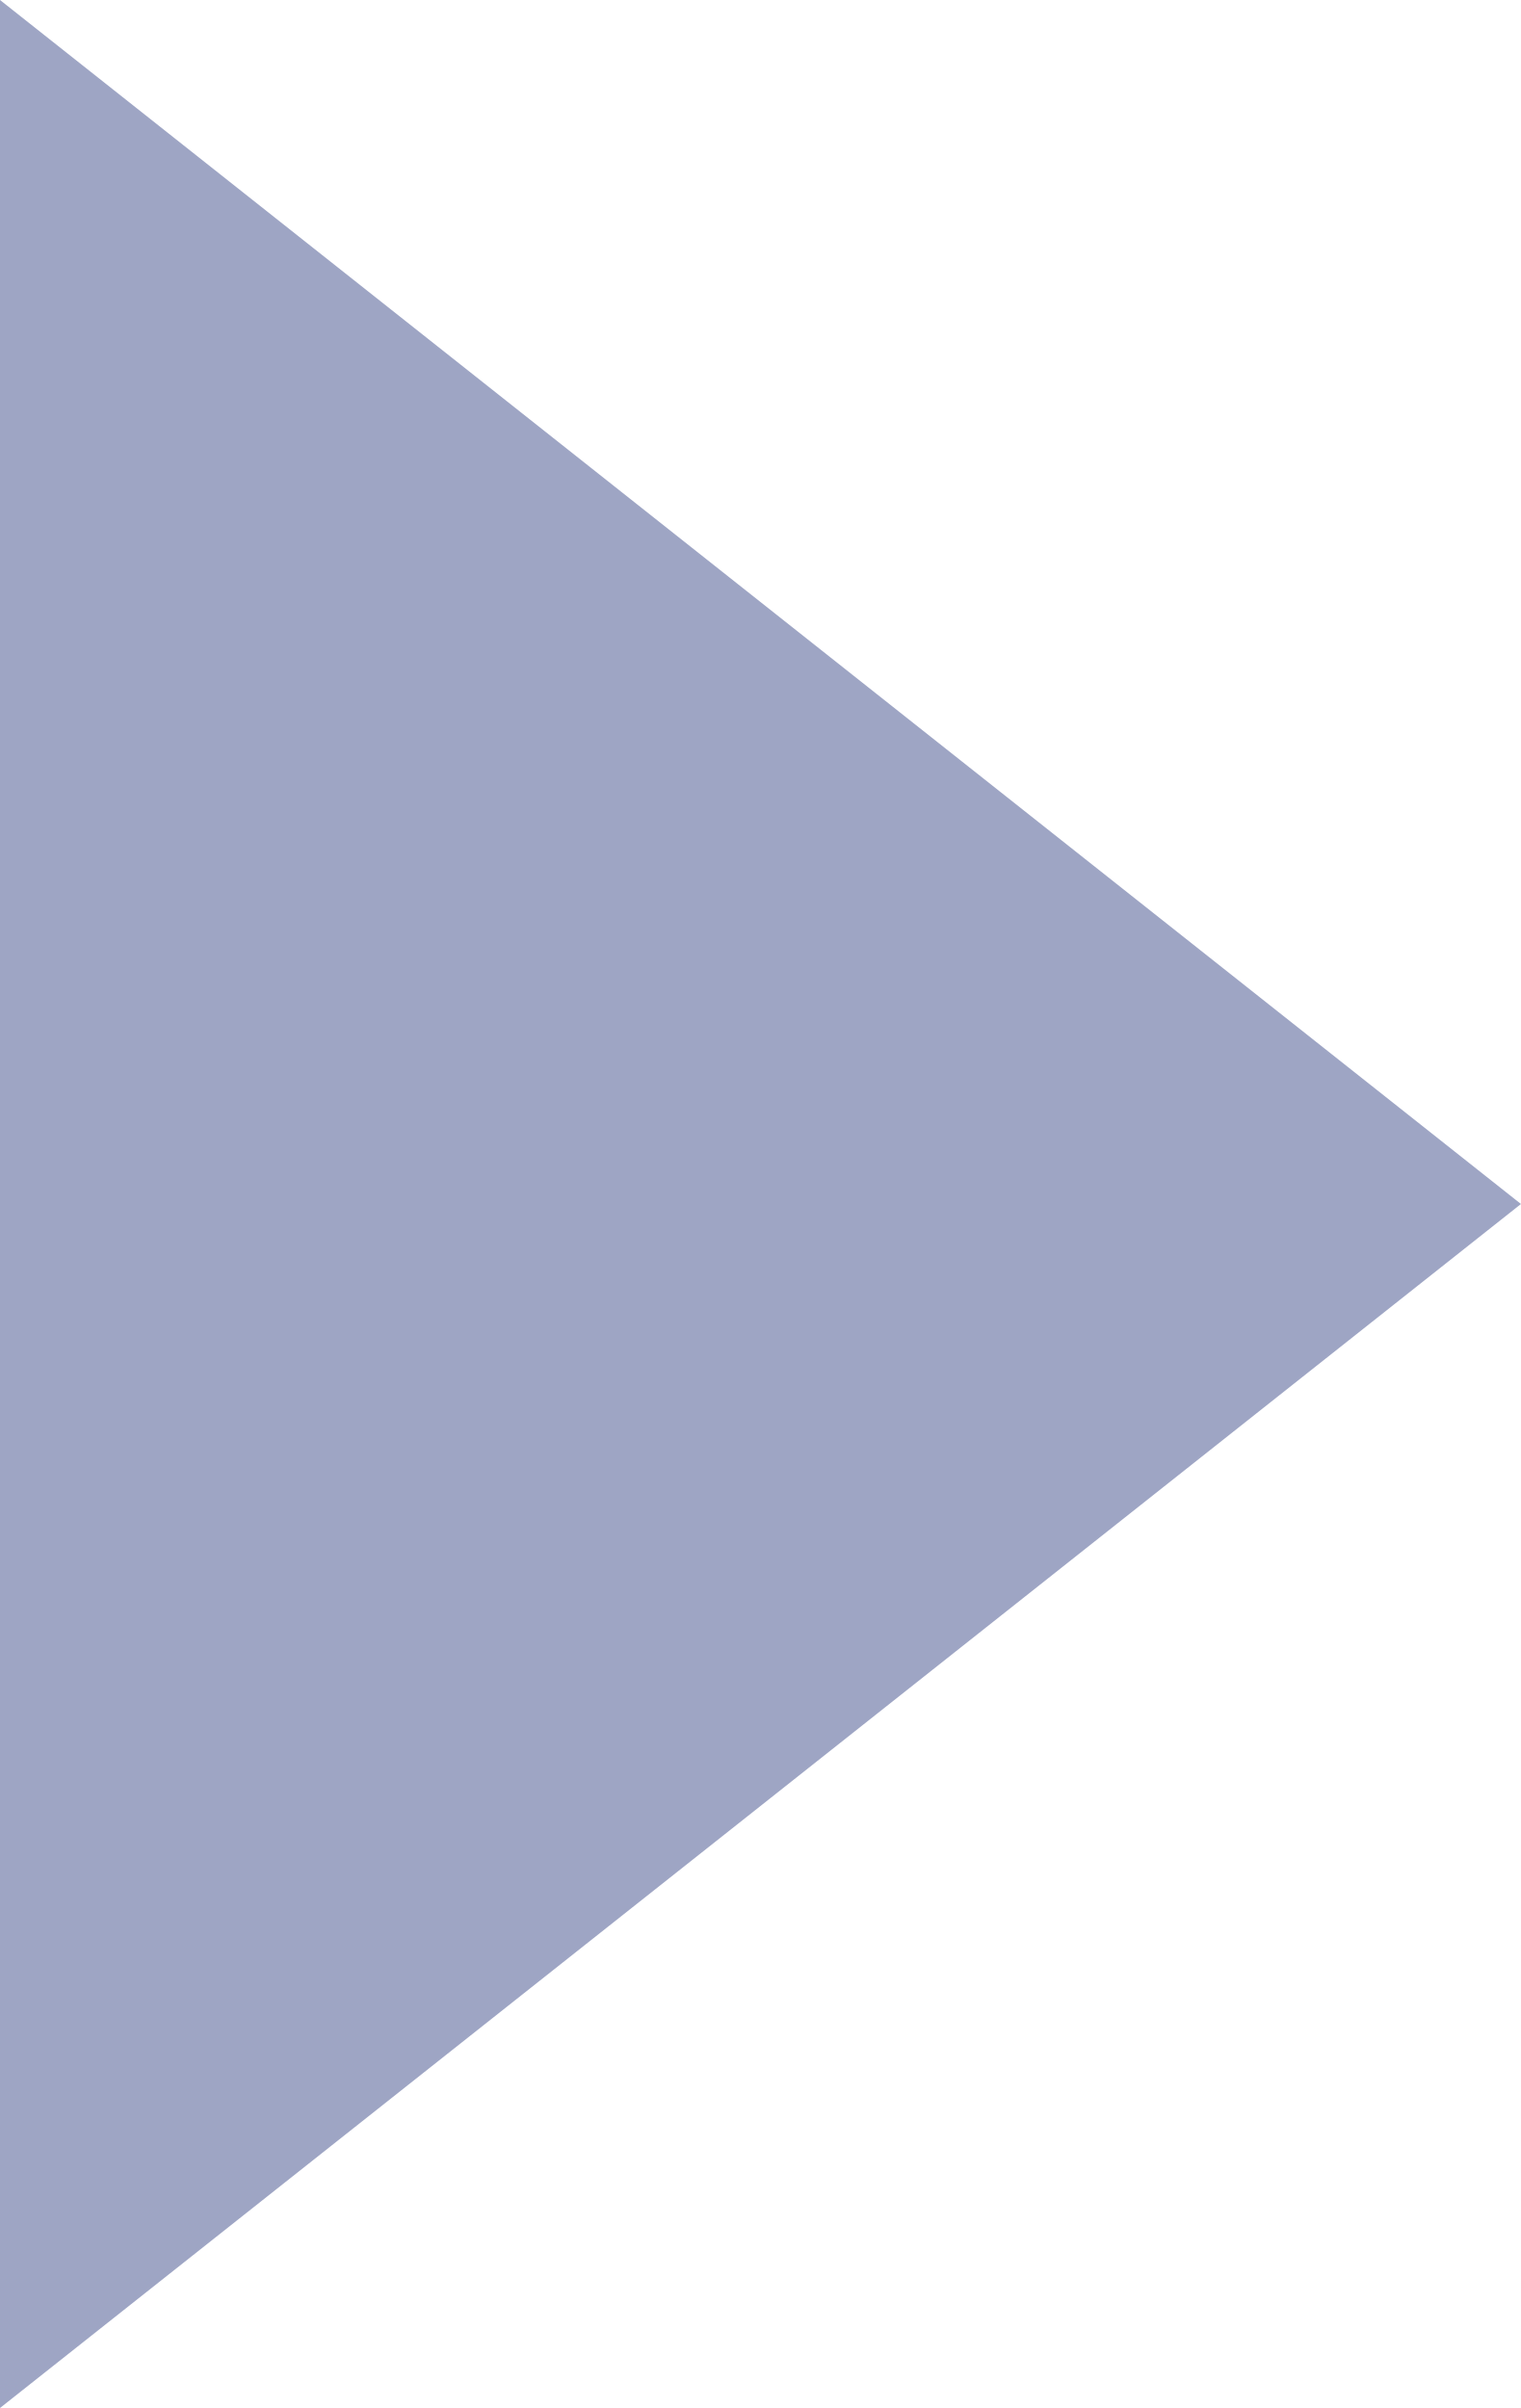
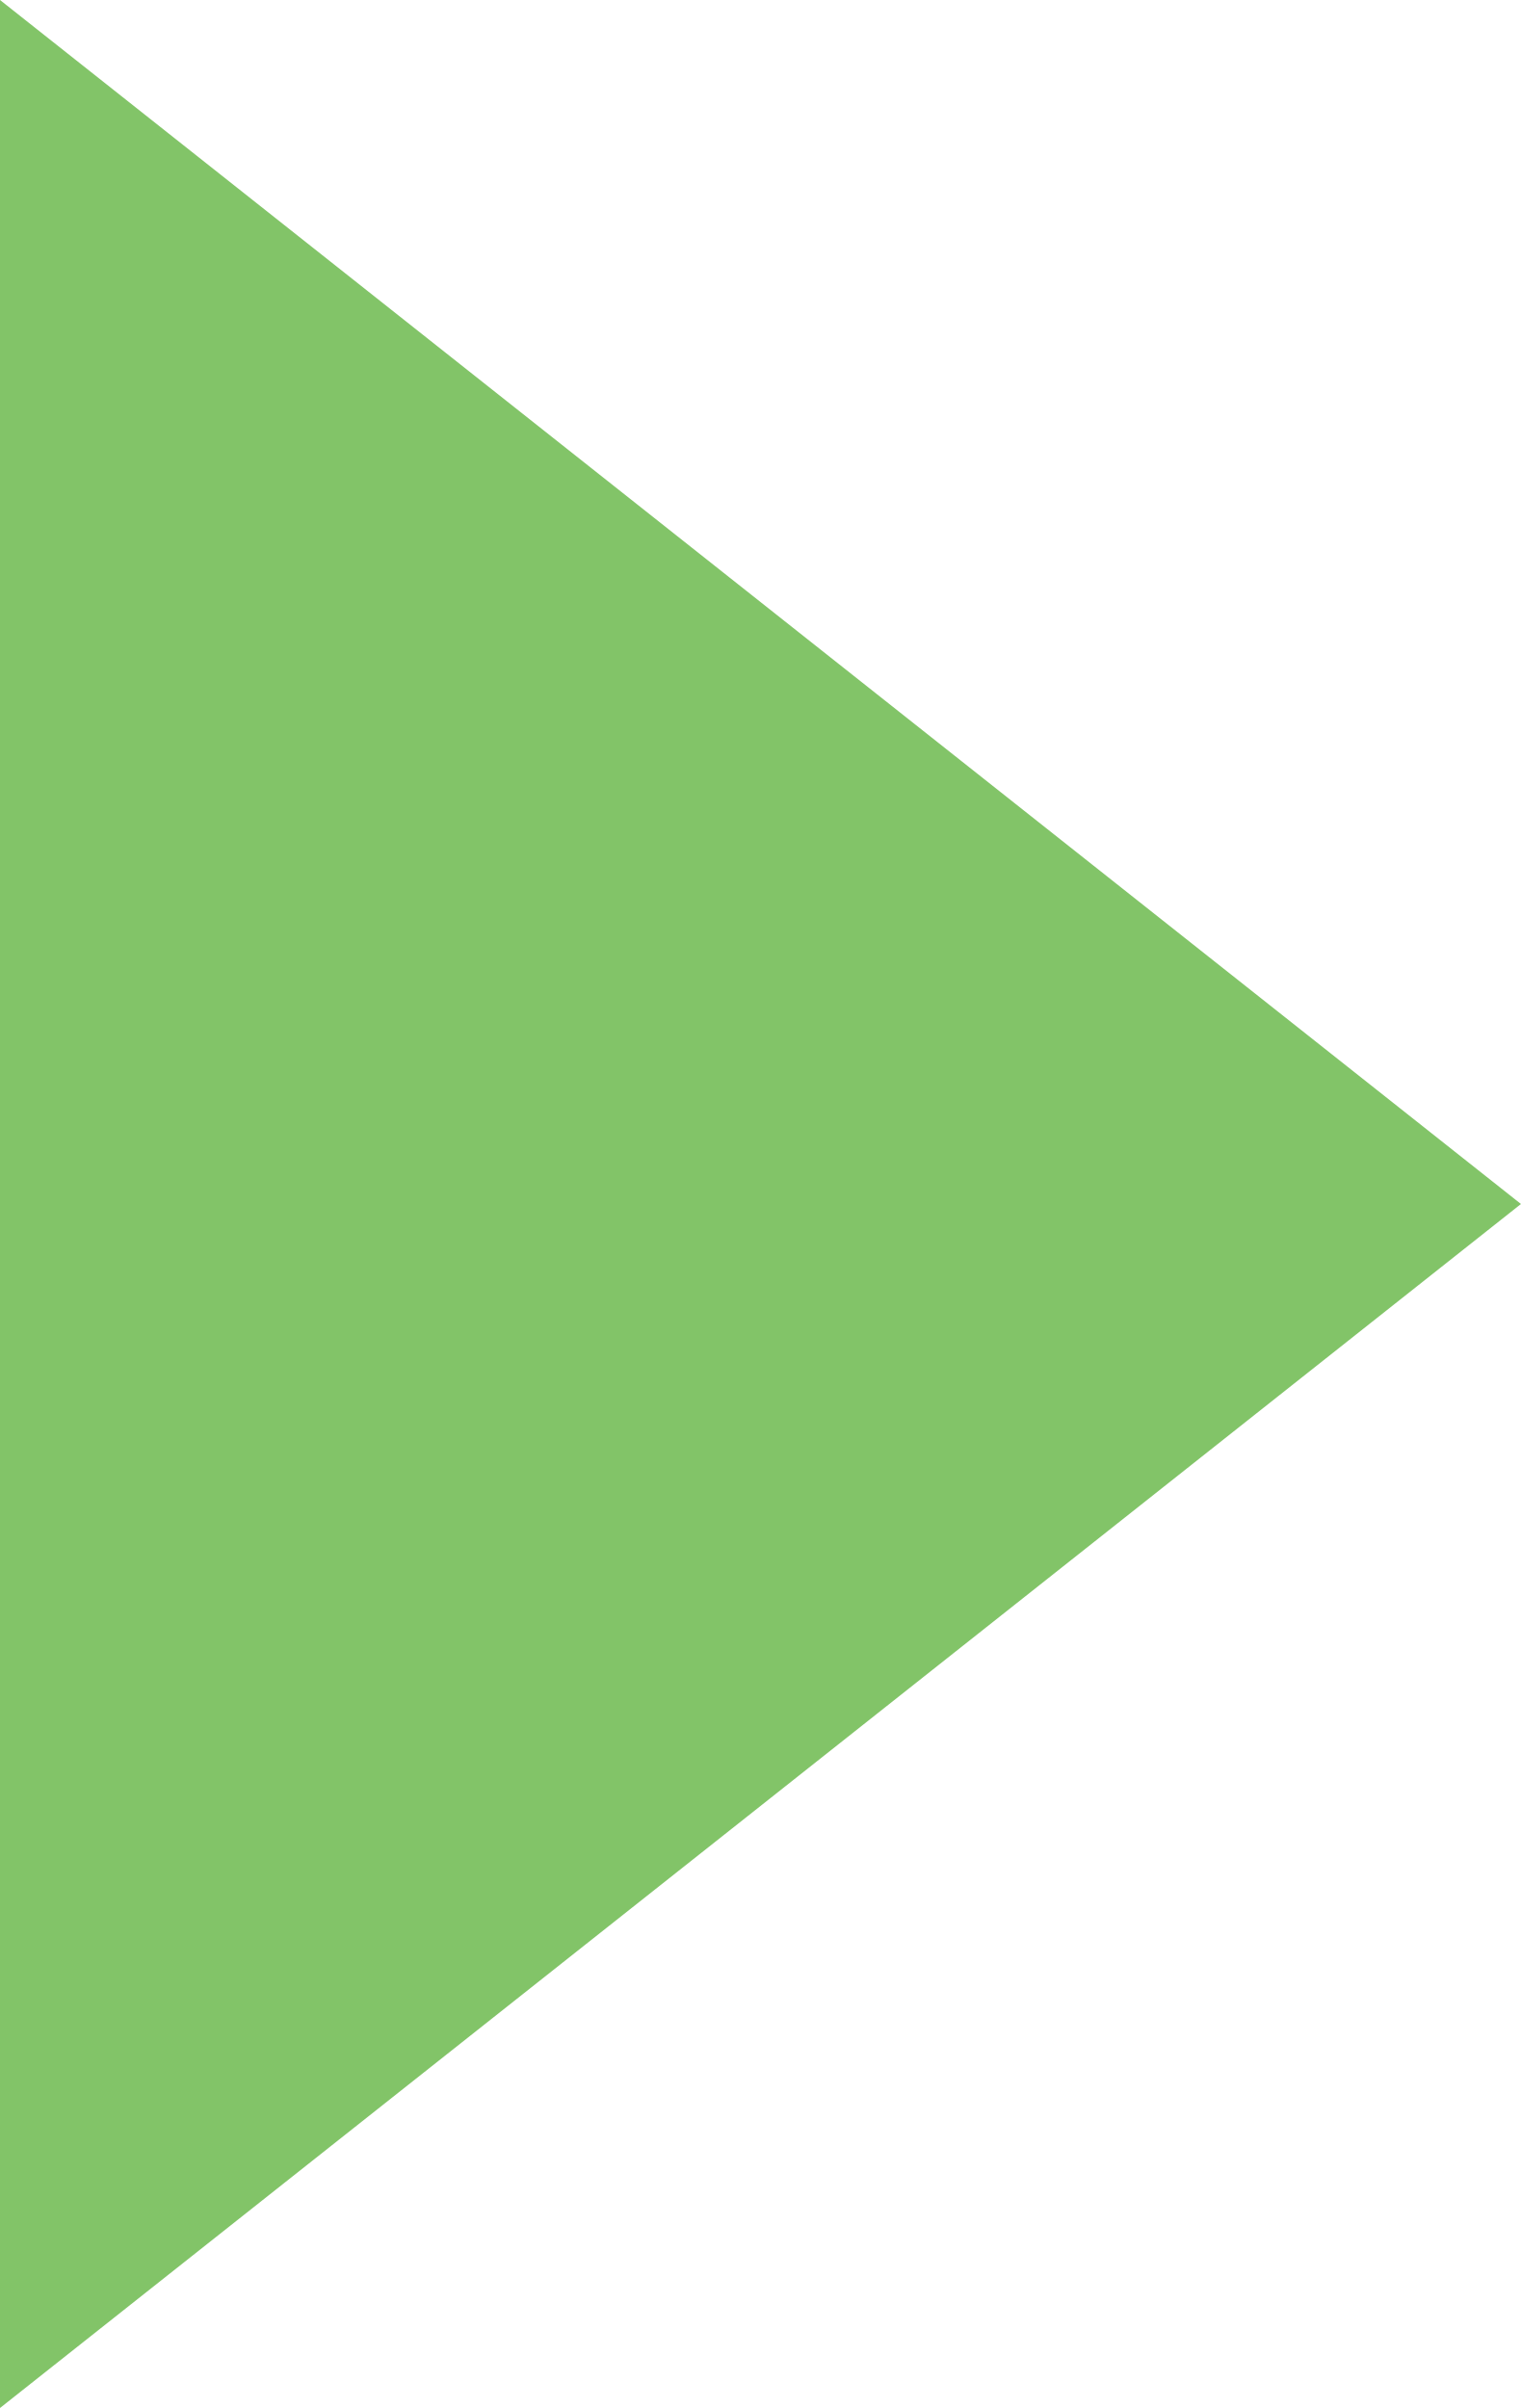
<svg xmlns="http://www.w3.org/2000/svg" width="12" height="19" viewBox="0 0 12 19">
-   <path id="Tracciato_751" data-name="Tracciato 751" d="M9.5,0,19,12H0Z" transform="translate(12) rotate(90)" fill="#9EA5C4" />
+   <path id="Tracciato_751" data-name="Tracciato 751" d="M9.5,0,19,12H0Z" transform="translate(12) rotate(90)" fill="#82c468" />
</svg>
